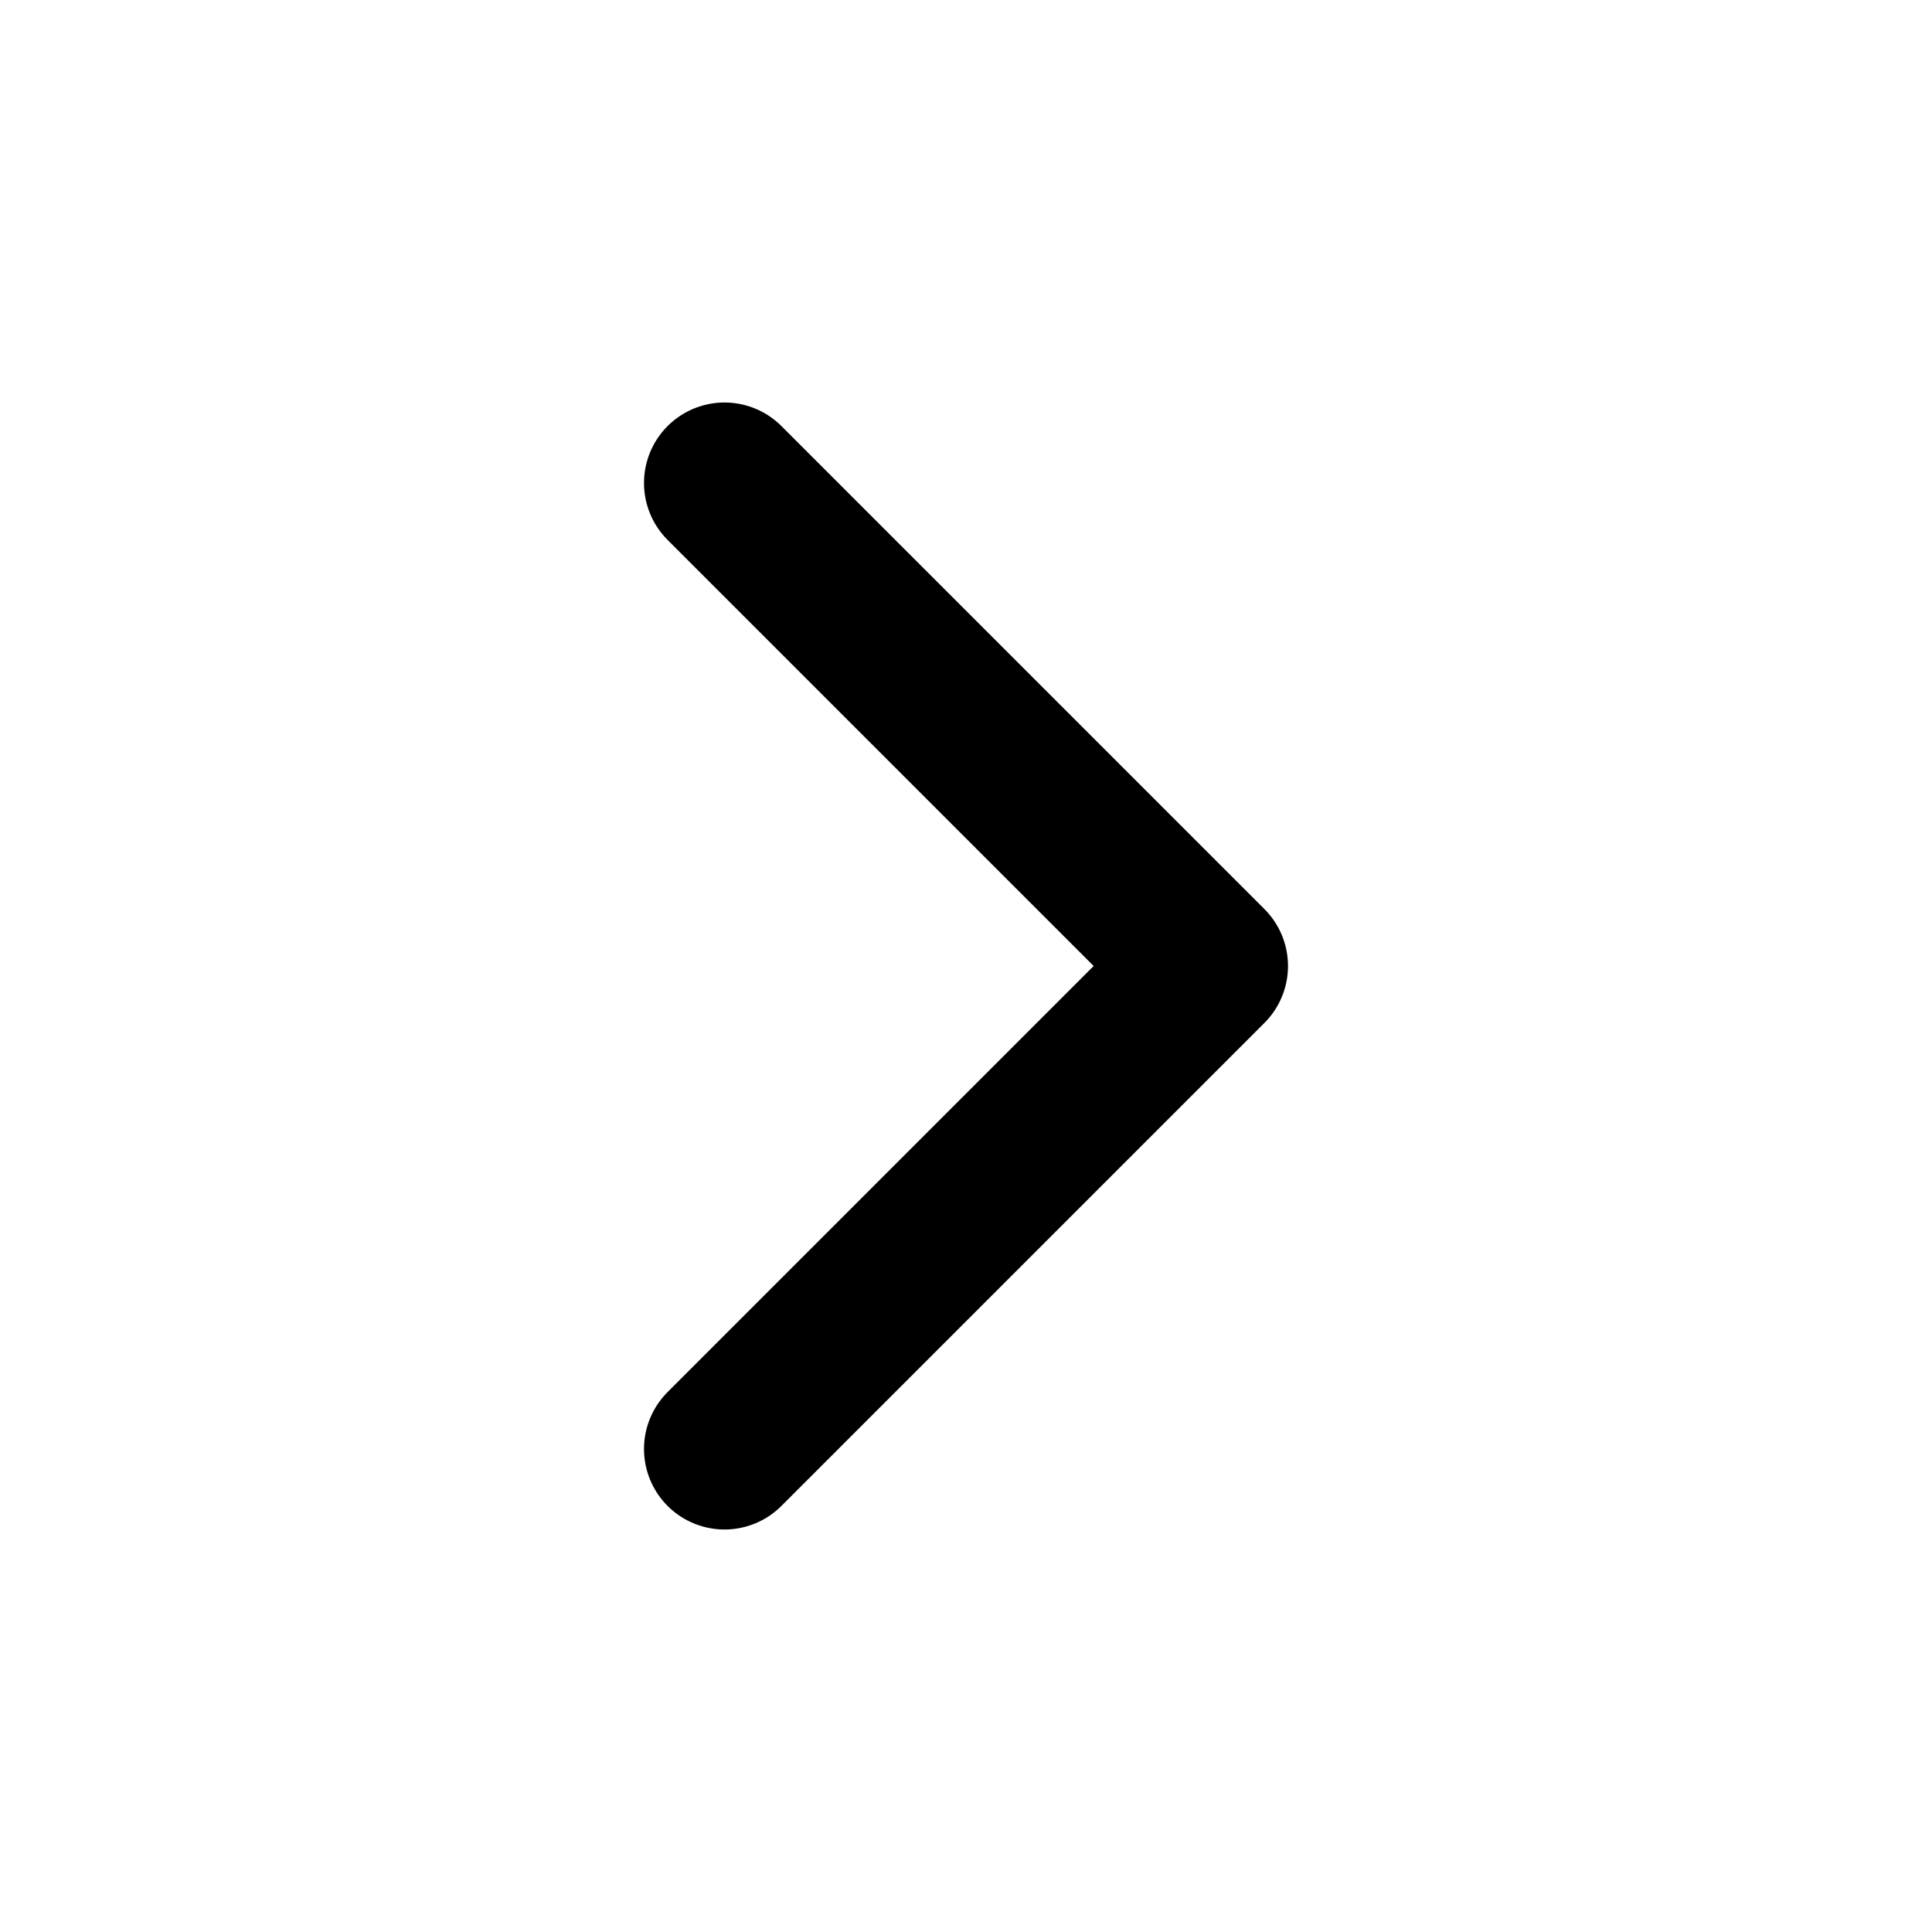
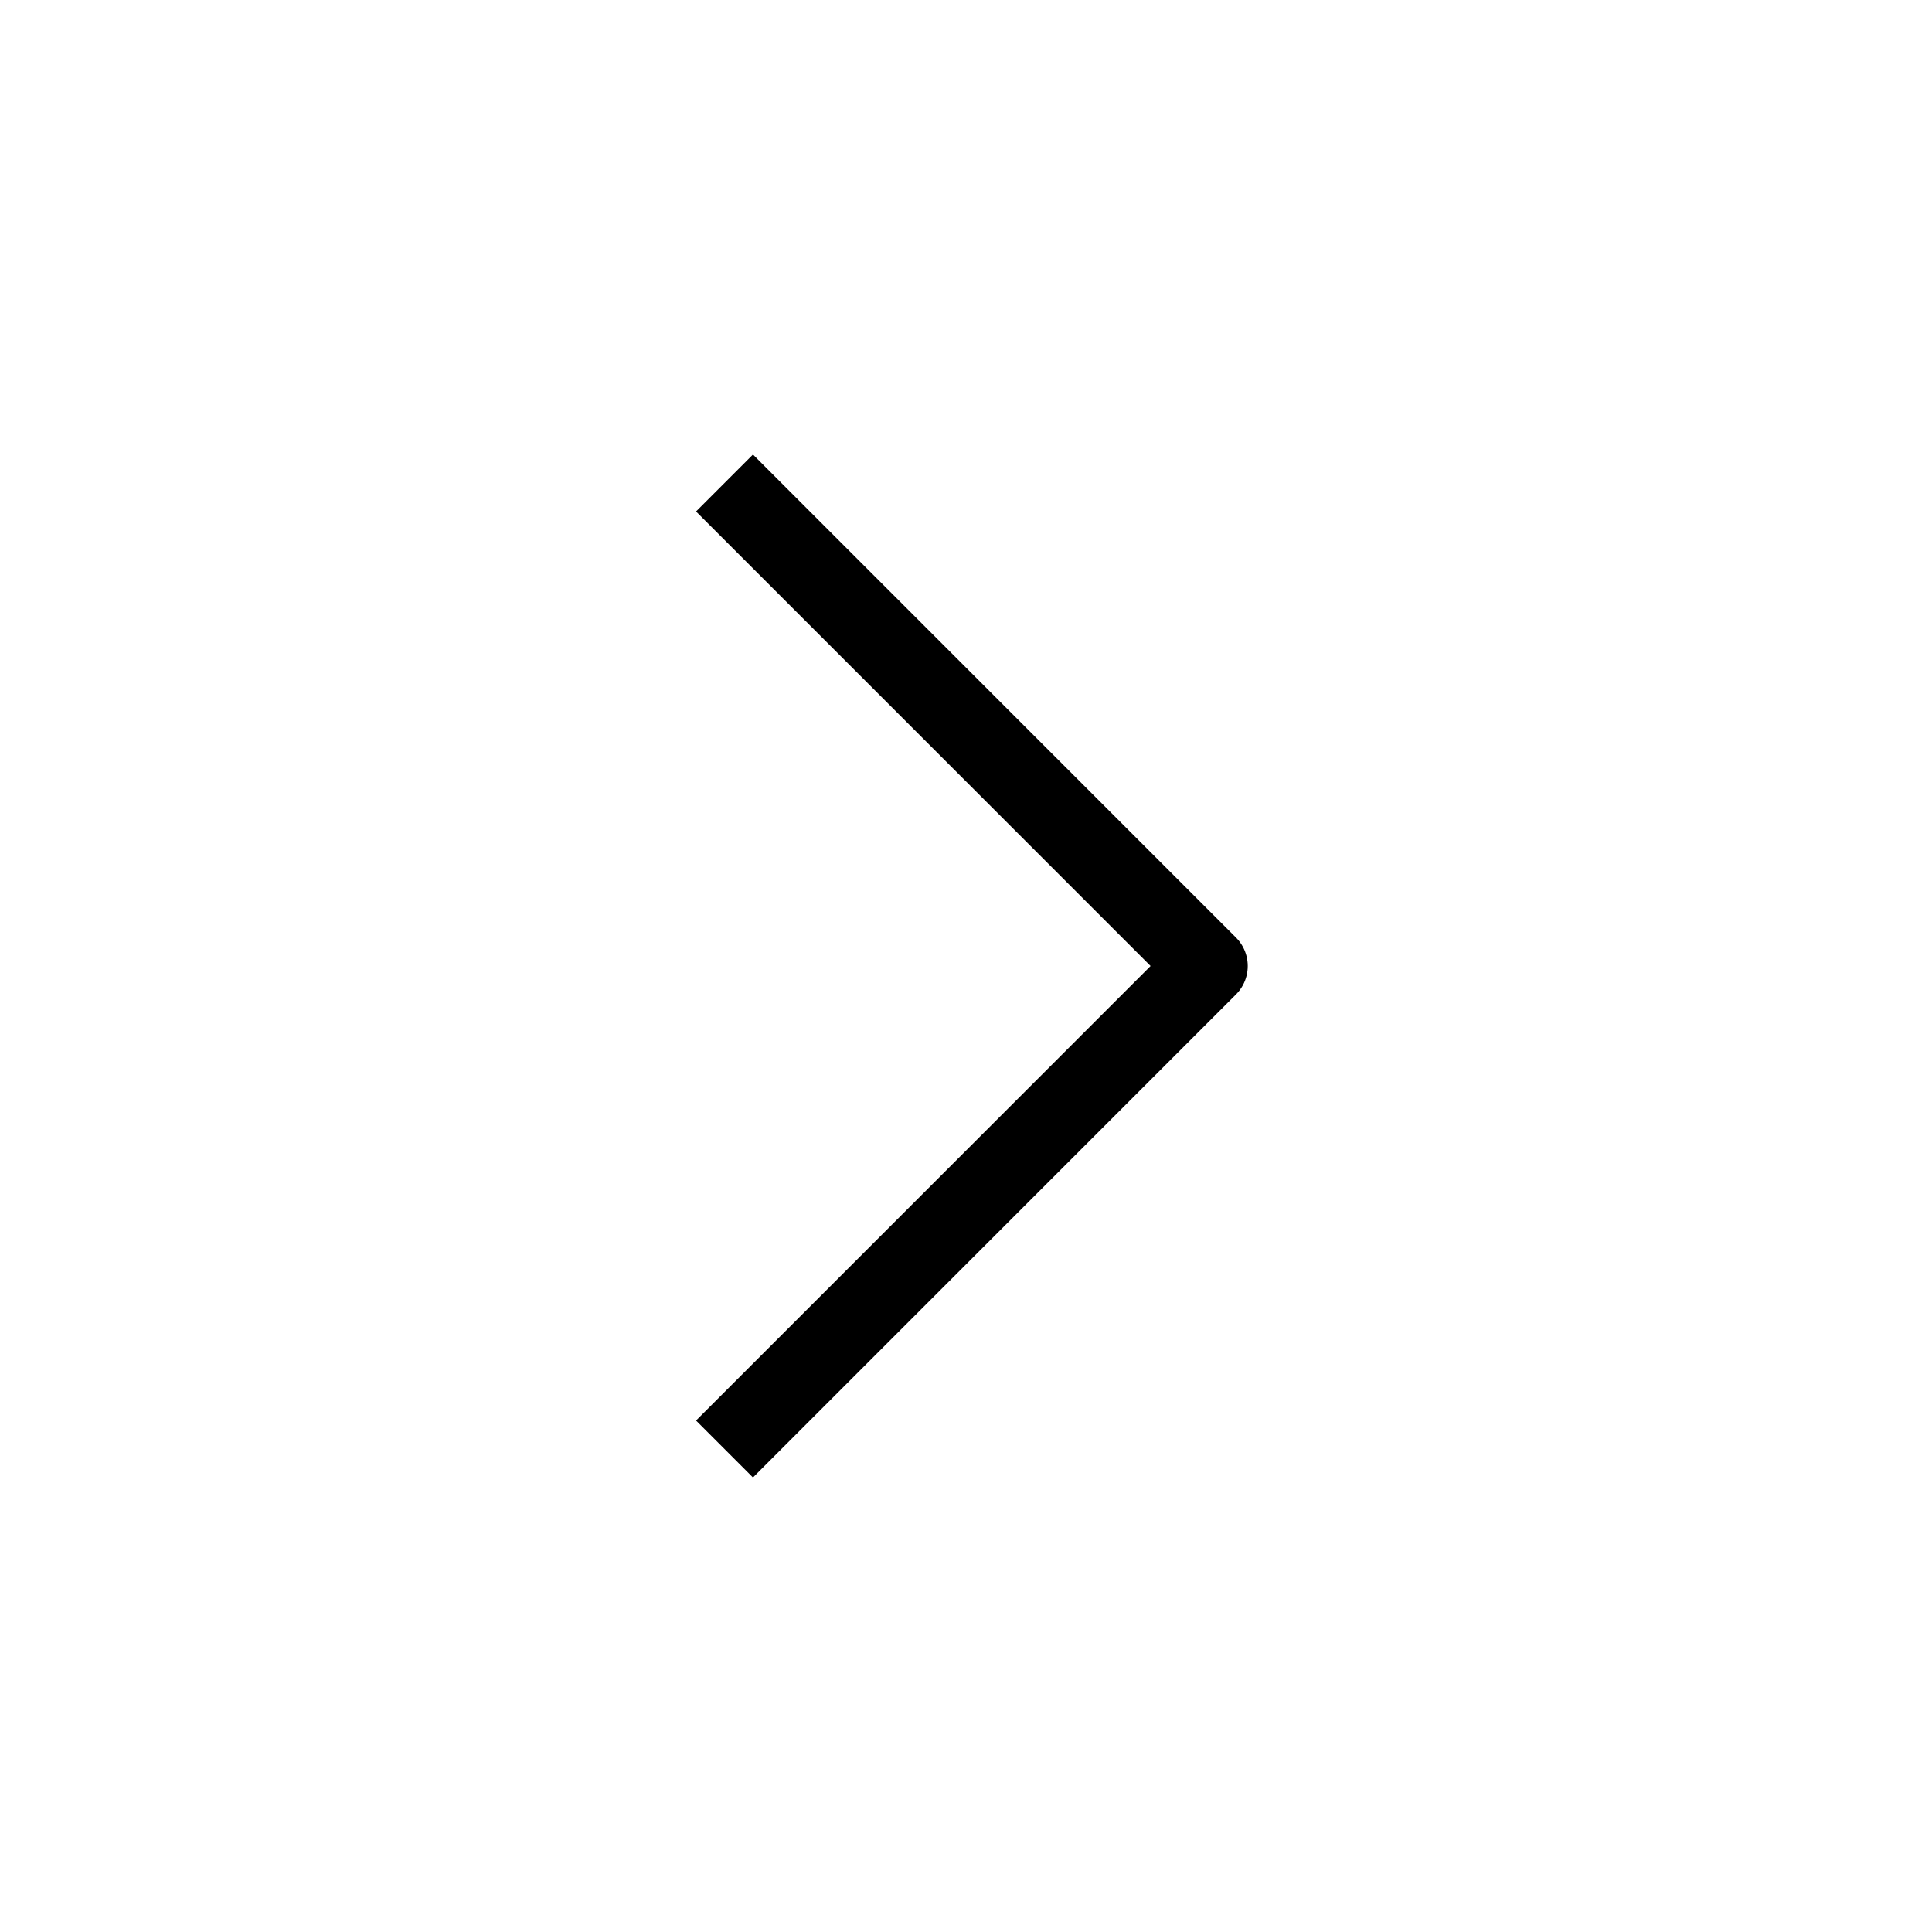
- <svg xmlns="http://www.w3.org/2000/svg" width="24" height="24" viewBox="0 0 24 24" fill="none" stroke="currentColor" stroke-width="2" stroke-linecap="round" stroke-linejoin="round" class="feather feather-chevron-right">
+ <svg xmlns="http://www.w3.org/2000/svg" width="24" height="24" viewBox="0 0 24 24" fill="none" stroke="currentColor" strokeWidth="2" strokeLinecap="round" stroke-linejoin="round" class="feather feather-chevron-right">
  <polyline points="9 18 15 12 9 6" />
</svg>
